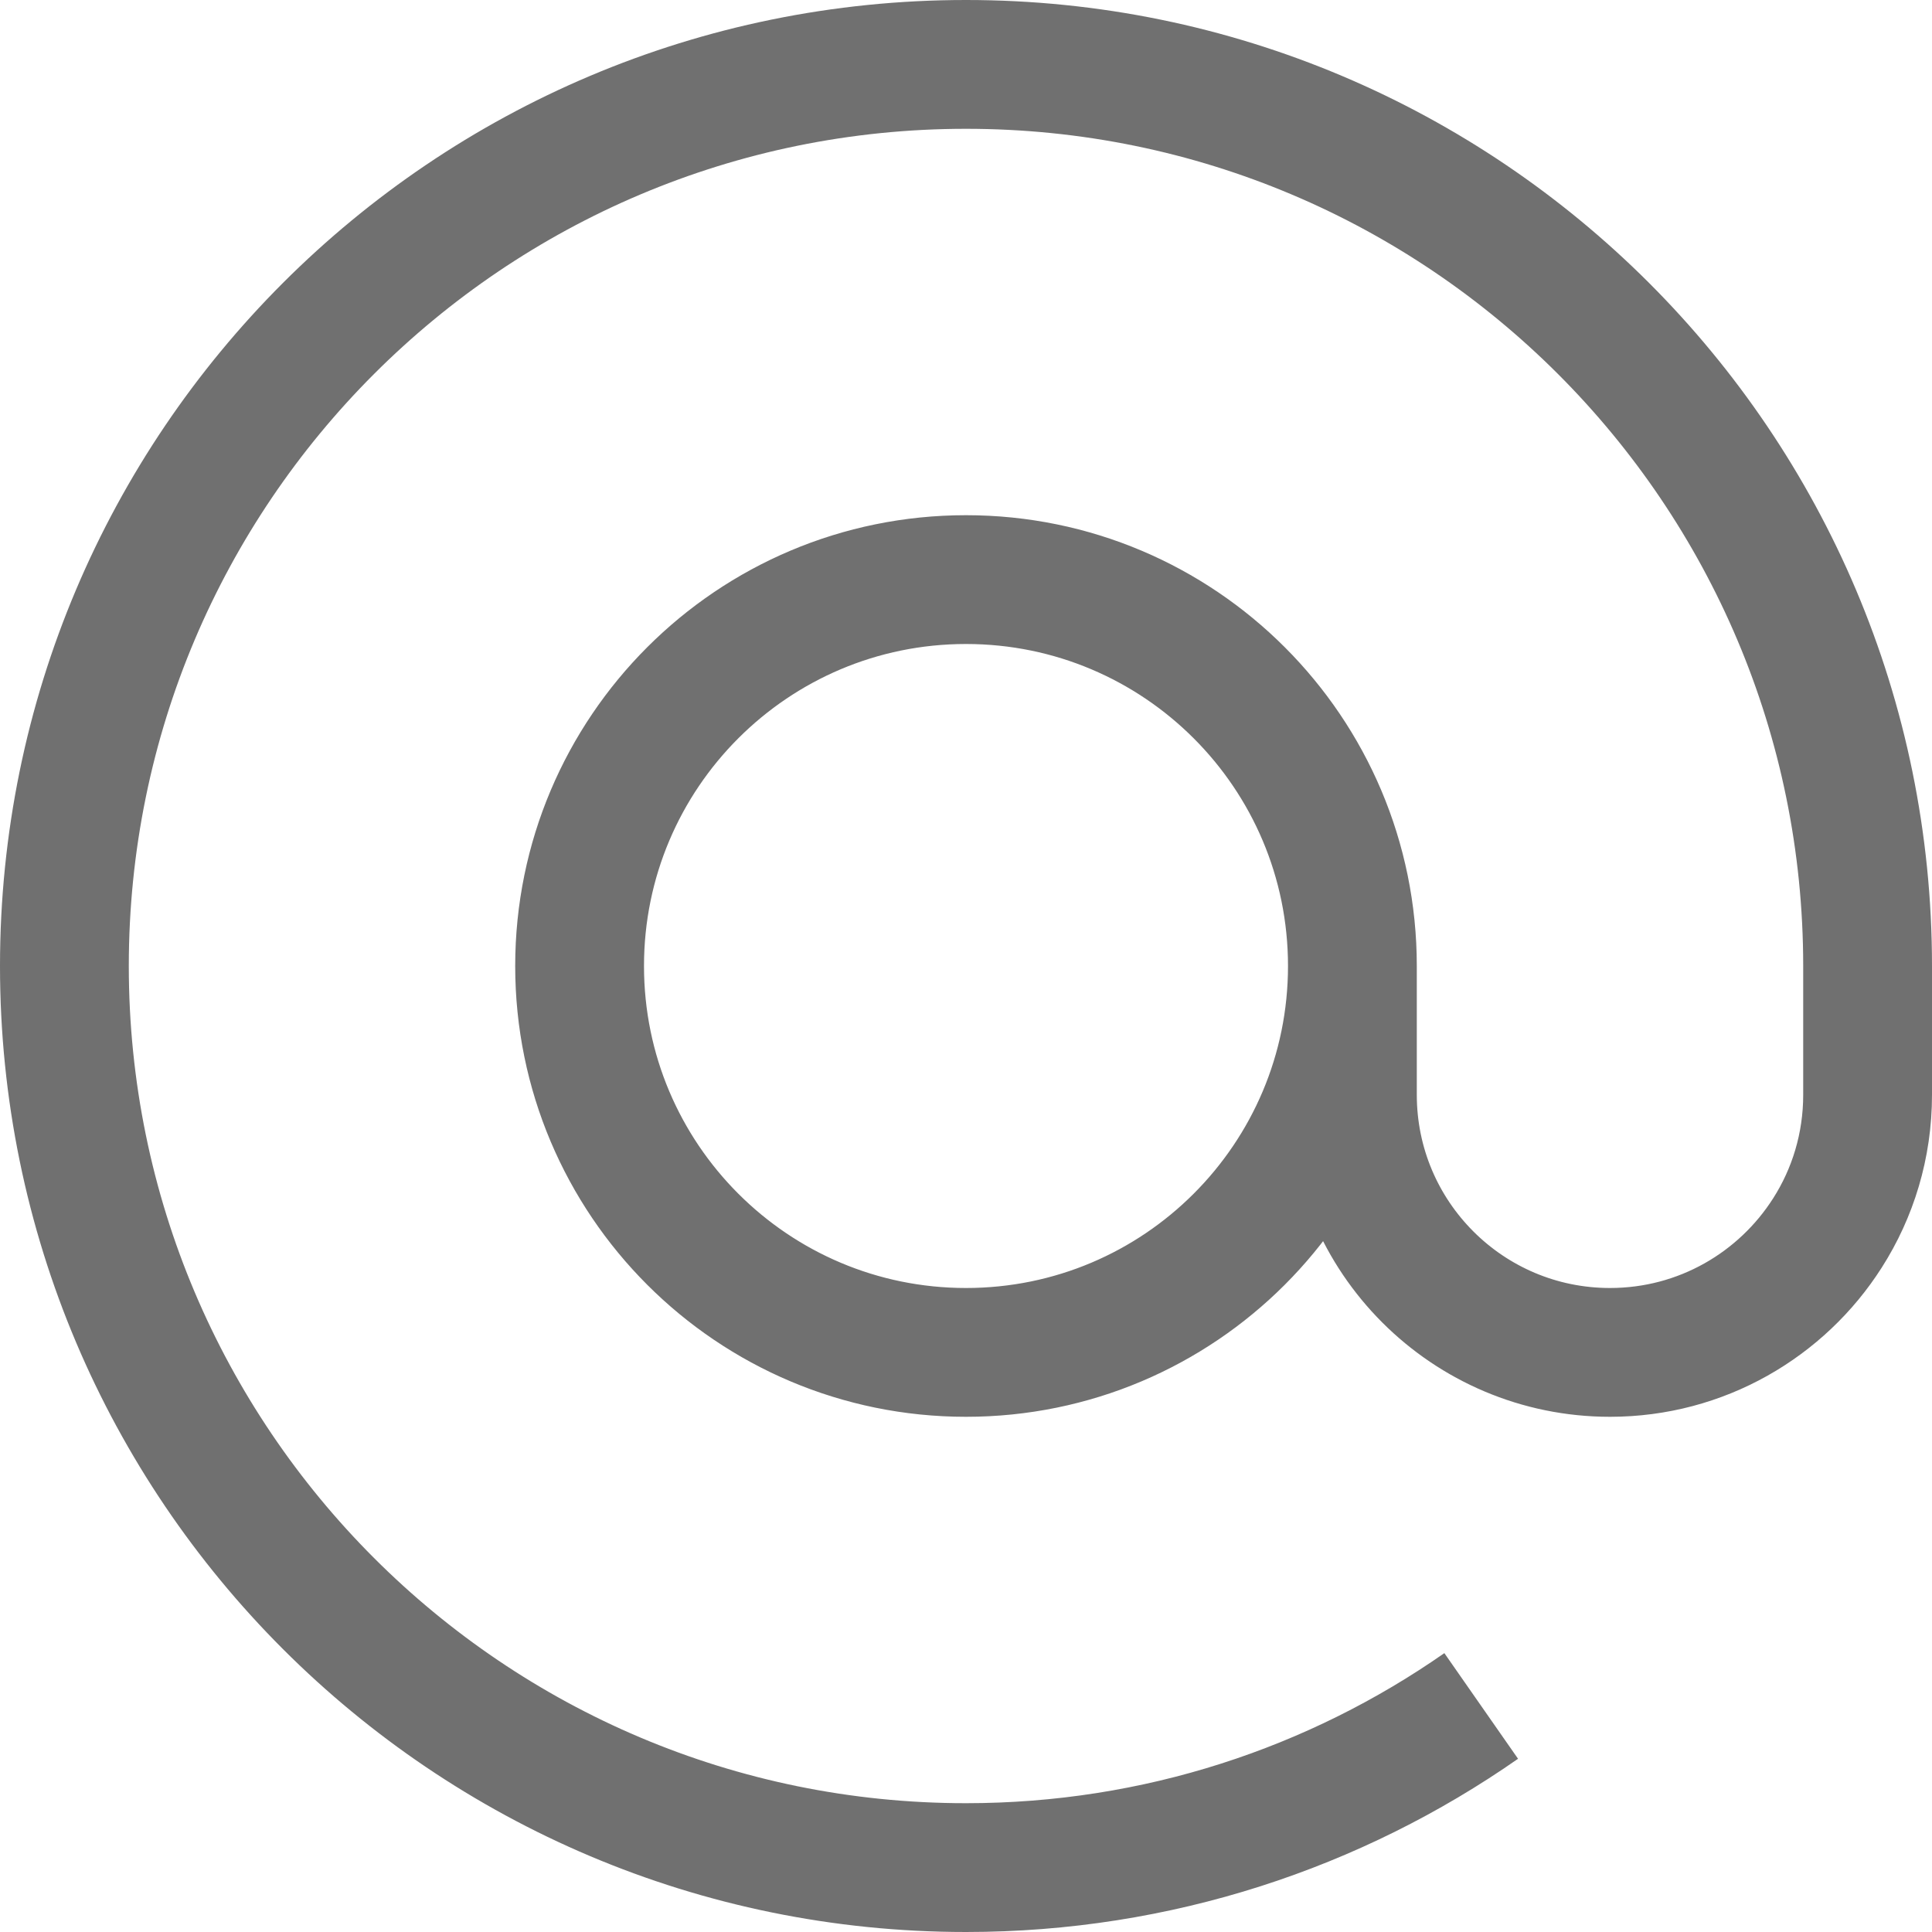
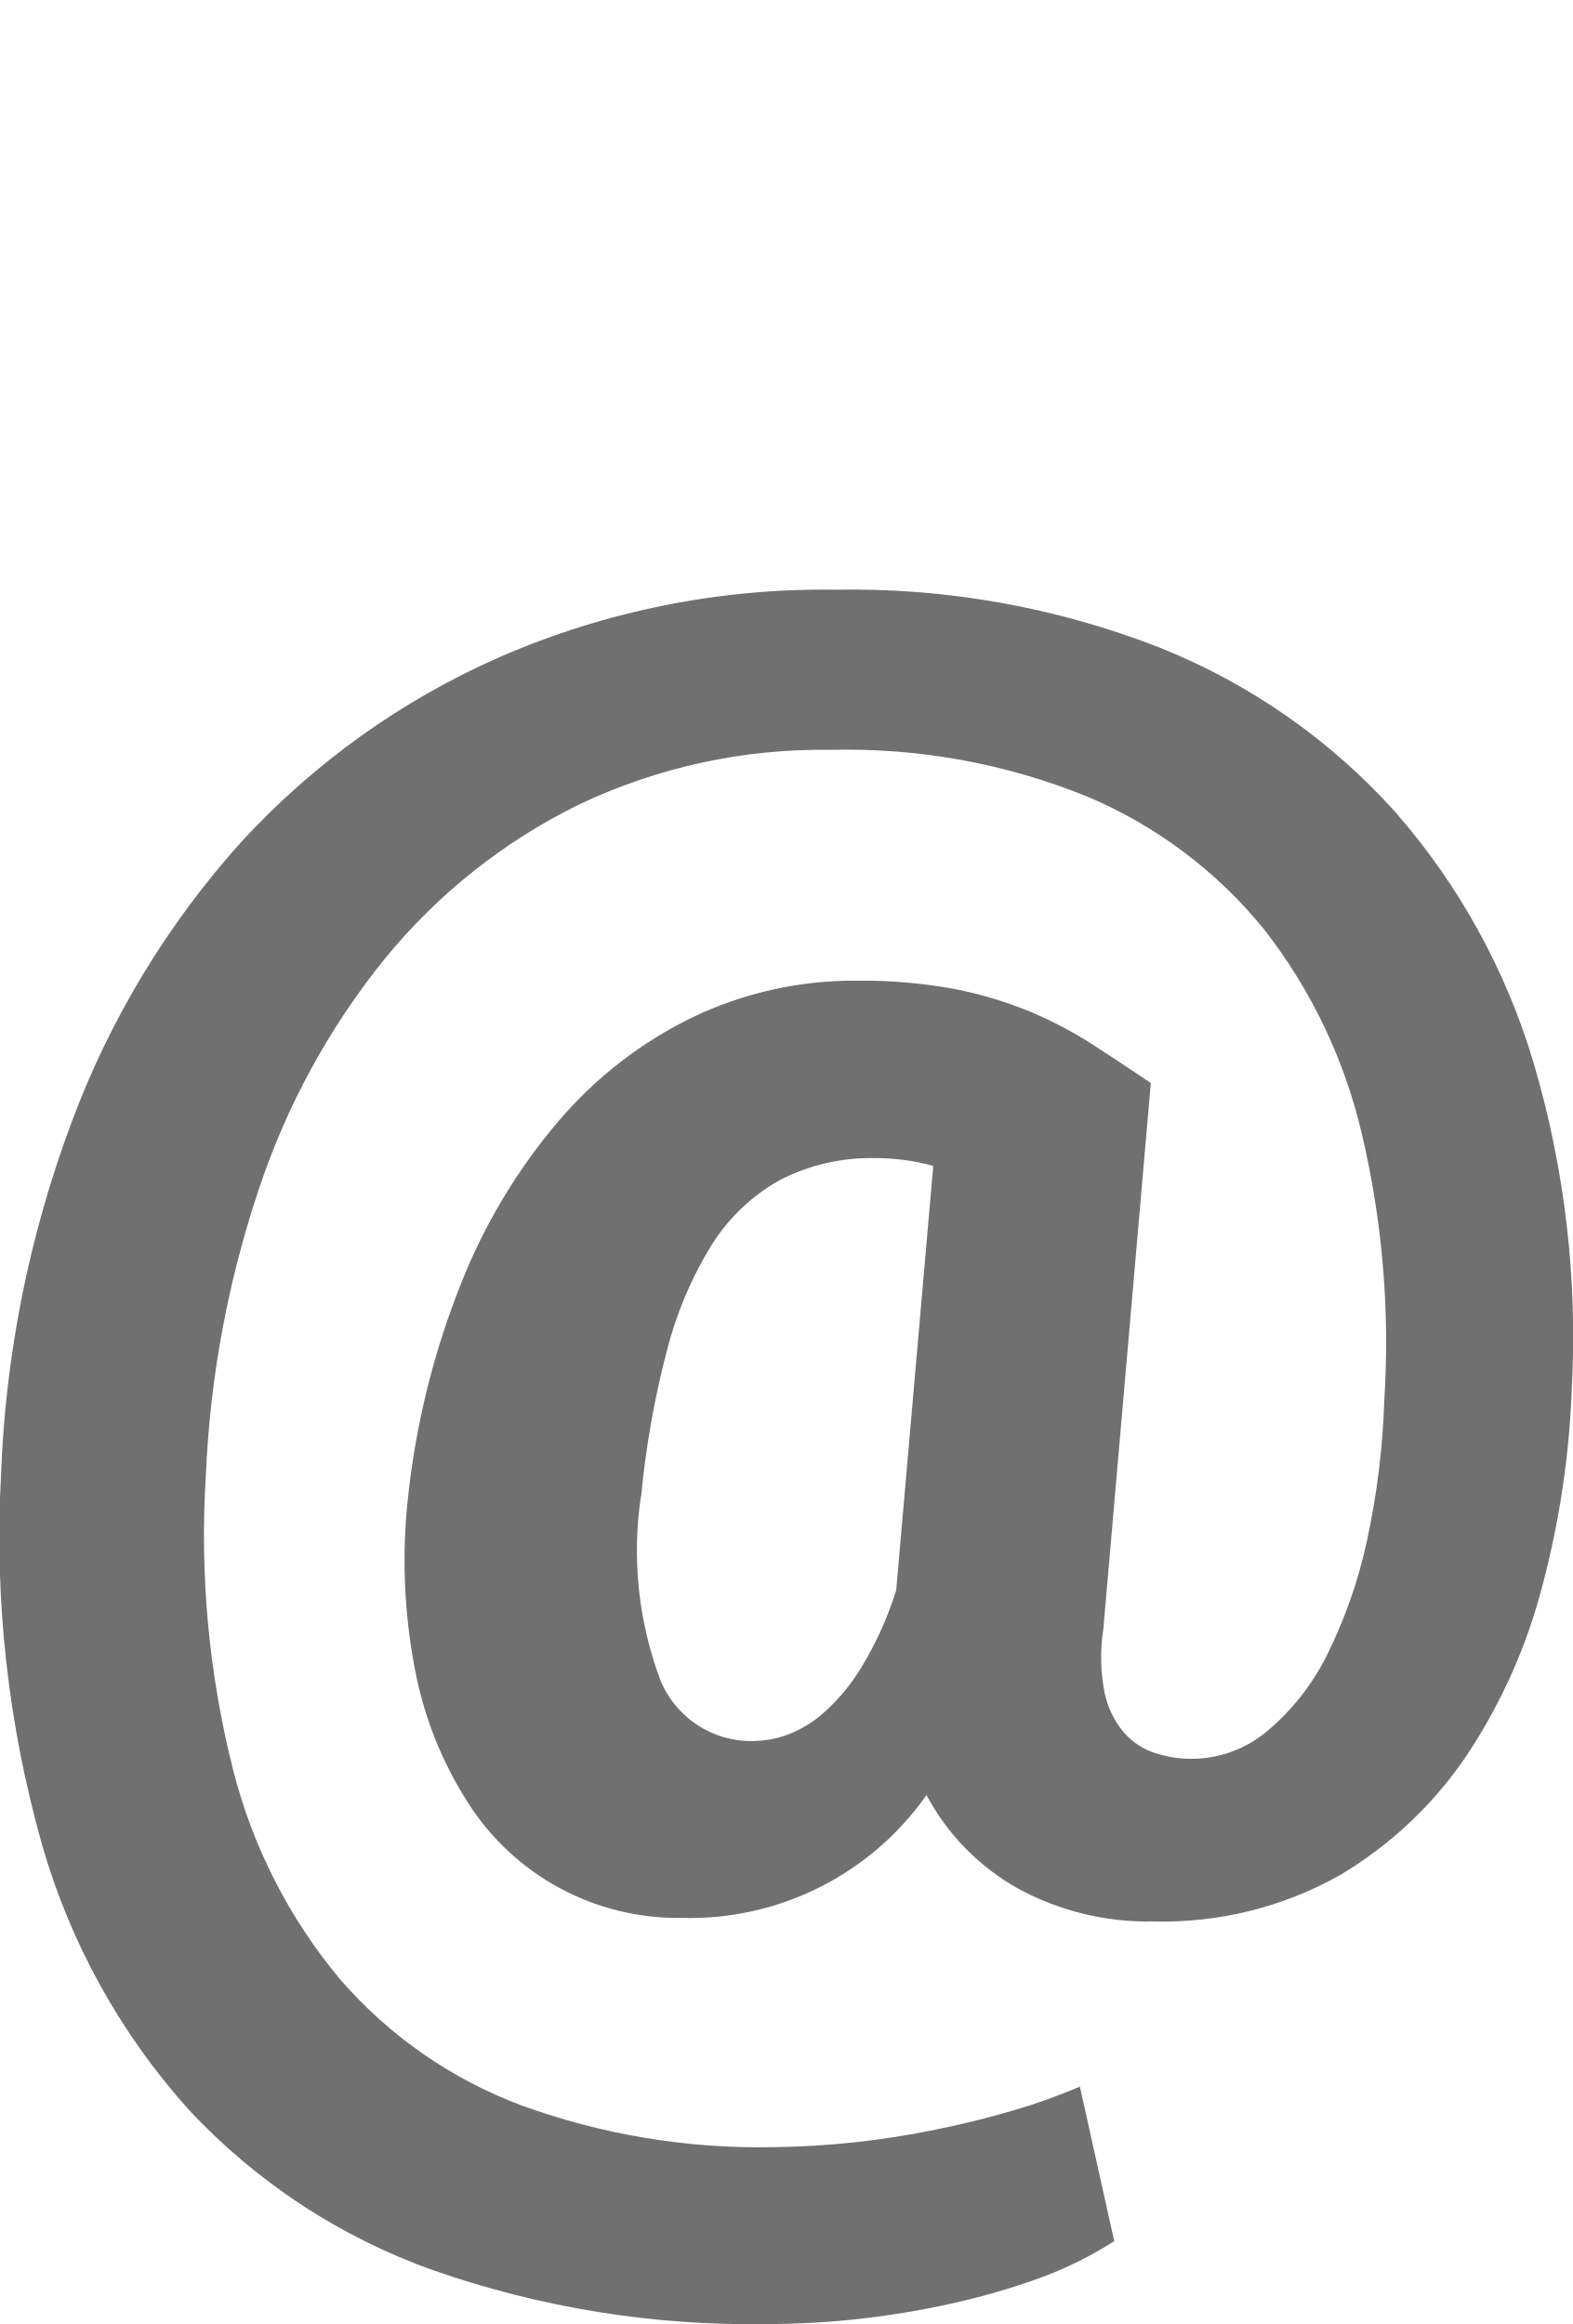
- <svg xmlns="http://www.w3.org/2000/svg" width="15px" height="15px" viewBox="0 0 15 15" fill="none">
-   <path d="M10.5 7.5C10.5 9.157 9.157 10.5 7.5 10.5C5.843 10.5 4.5 9.157 4.5 7.5C4.5 5.843 5.843 4.5 7.5 4.5C9.157 4.5 10.5 5.843 10.5 7.5ZM10.5 7.5V8.5C10.5 9.605 11.395 10.5 12.5 10.5C13.21 10.5 13.833 10.13 14.188 9.573C14.386 9.263 14.5 8.895 14.5 8.5V7.5C14.5 3.634 11.366 0.5 7.5 0.5C3.634 0.5 0.5 3.634 0.5 7.5C0.5 11.366 3.634 14.5 7.5 14.5C8.987 14.5 10.366 14.036 11.5 13.245" stroke="#707070" />
+ <svg xmlns="http://www.w3.org/2000/svg" width="40.571" height="59.953" viewBox="0 0 40.571 59.953">
+   <g id="Group_119" data-name="Group 119" transform="translate(-43.773)">
+     <path id="Icon_simple-email" data-name="Icon simple-email" d="M40.543,20.649a23.074,23.074,0,0,1-.744,5,14.482,14.482,0,0,1-1.946,4.395,10.268,10.268,0,0,1-3.3,3.123,9.31,9.31,0,0,1-4.817,1.188,6.983,6.983,0,0,1-3.483-.853A5.965,5.965,0,0,1,23.9,31.094a7.461,7.461,0,0,1-6.313,3.17,6.419,6.419,0,0,1-5.51-2.963,9.7,9.7,0,0,1-1.37-3.433,14.806,14.806,0,0,1-.179-4.479A20.8,20.8,0,0,1,11.893,17.9a14.909,14.909,0,0,1,2.522-4.2,10.668,10.668,0,0,1,3.467-2.678,9.673,9.673,0,0,1,4.216-.937,13.109,13.109,0,0,1,2.522.215,10.322,10.322,0,0,1,1.957.587,10.583,10.583,0,0,1,1.622.855c.495.319.992.649,1.487.984L28.46,26.819a4.683,4.683,0,0,0,.036,1.649,2.308,2.308,0,0,0,.5,1.018,1.812,1.812,0,0,0,.816.531,3.031,3.031,0,0,0,2.868-.565A6.113,6.113,0,0,0,34.222,27.5a12.6,12.6,0,0,0,1.034-2.941,20.179,20.179,0,0,0,.453-3.662,23.406,23.406,0,0,0-.576-6.844,13.6,13.6,0,0,0-2.533-5.3,11.762,11.762,0,0,0-4.54-3.411,16.479,16.479,0,0,0-6.615-1.211A14.605,14.605,0,0,0,14.9,5.558,15.01,15.01,0,0,0,9.933,9.511a18.972,18.972,0,0,0-3.254,5.947,26.8,26.8,0,0,0-1.37,7.409,24.636,24.636,0,0,0,.7,7.56A13.653,13.653,0,0,0,8.77,35.844,11.527,11.527,0,0,0,13.45,39.1a17.952,17.952,0,0,0,6.458,1.079,22.119,22.119,0,0,0,4.238-.456c.7-.14,1.362-.308,1.993-.492a15,15,0,0,0,1.717-.615l.886,3.987a9.838,9.838,0,0,1-1.921.951,18.488,18.488,0,0,1-2.27.657,22.151,22.151,0,0,1-4.742.531,24.865,24.865,0,0,1-8.644-1.392,15.91,15.91,0,0,1-6.3-4.143,17.4,17.4,0,0,1-3.783-6.841,29.181,29.181,0,0,1-1.057-9.5,28.964,28.964,0,0,1,1.817-9.114A22.556,22.556,0,0,1,6.22,6.511,19.95,19.95,0,0,1,12.9,1.733,20.911,20.911,0,0,1,21.549,0a21.831,21.831,0,0,1,8.382,1.5,16.3,16.3,0,0,1,6.05,4.222,17.325,17.325,0,0,1,3.59,6.522A24.94,24.94,0,0,1,40.543,20.649Zm-24.01,2.74a9.511,9.511,0,0,0,.492,4.716A2.529,2.529,0,0,0,19.458,29.7a2.687,2.687,0,0,0,.833-.154,2.971,2.971,0,0,0,.959-.576,5.118,5.118,0,0,0,.973-1.174,9.011,9.011,0,0,0,.895-1.985l.956-10.948a5.712,5.712,0,0,0-1.487-.2,5.143,5.143,0,0,0-2.474.568A4.9,4.9,0,0,0,18.359,16.9,9.785,9.785,0,0,0,17.2,19.64a23.242,23.242,0,0,0-.66,3.746Z" transform="translate(43.773 15.213)" fill="#707070" />
+     <path id="Path_25" data-name="Path 25" d="M0,0" transform="translate(64.059)" fill="none" stroke="#707070" stroke-width="1" />
+   </g>
</svg>
